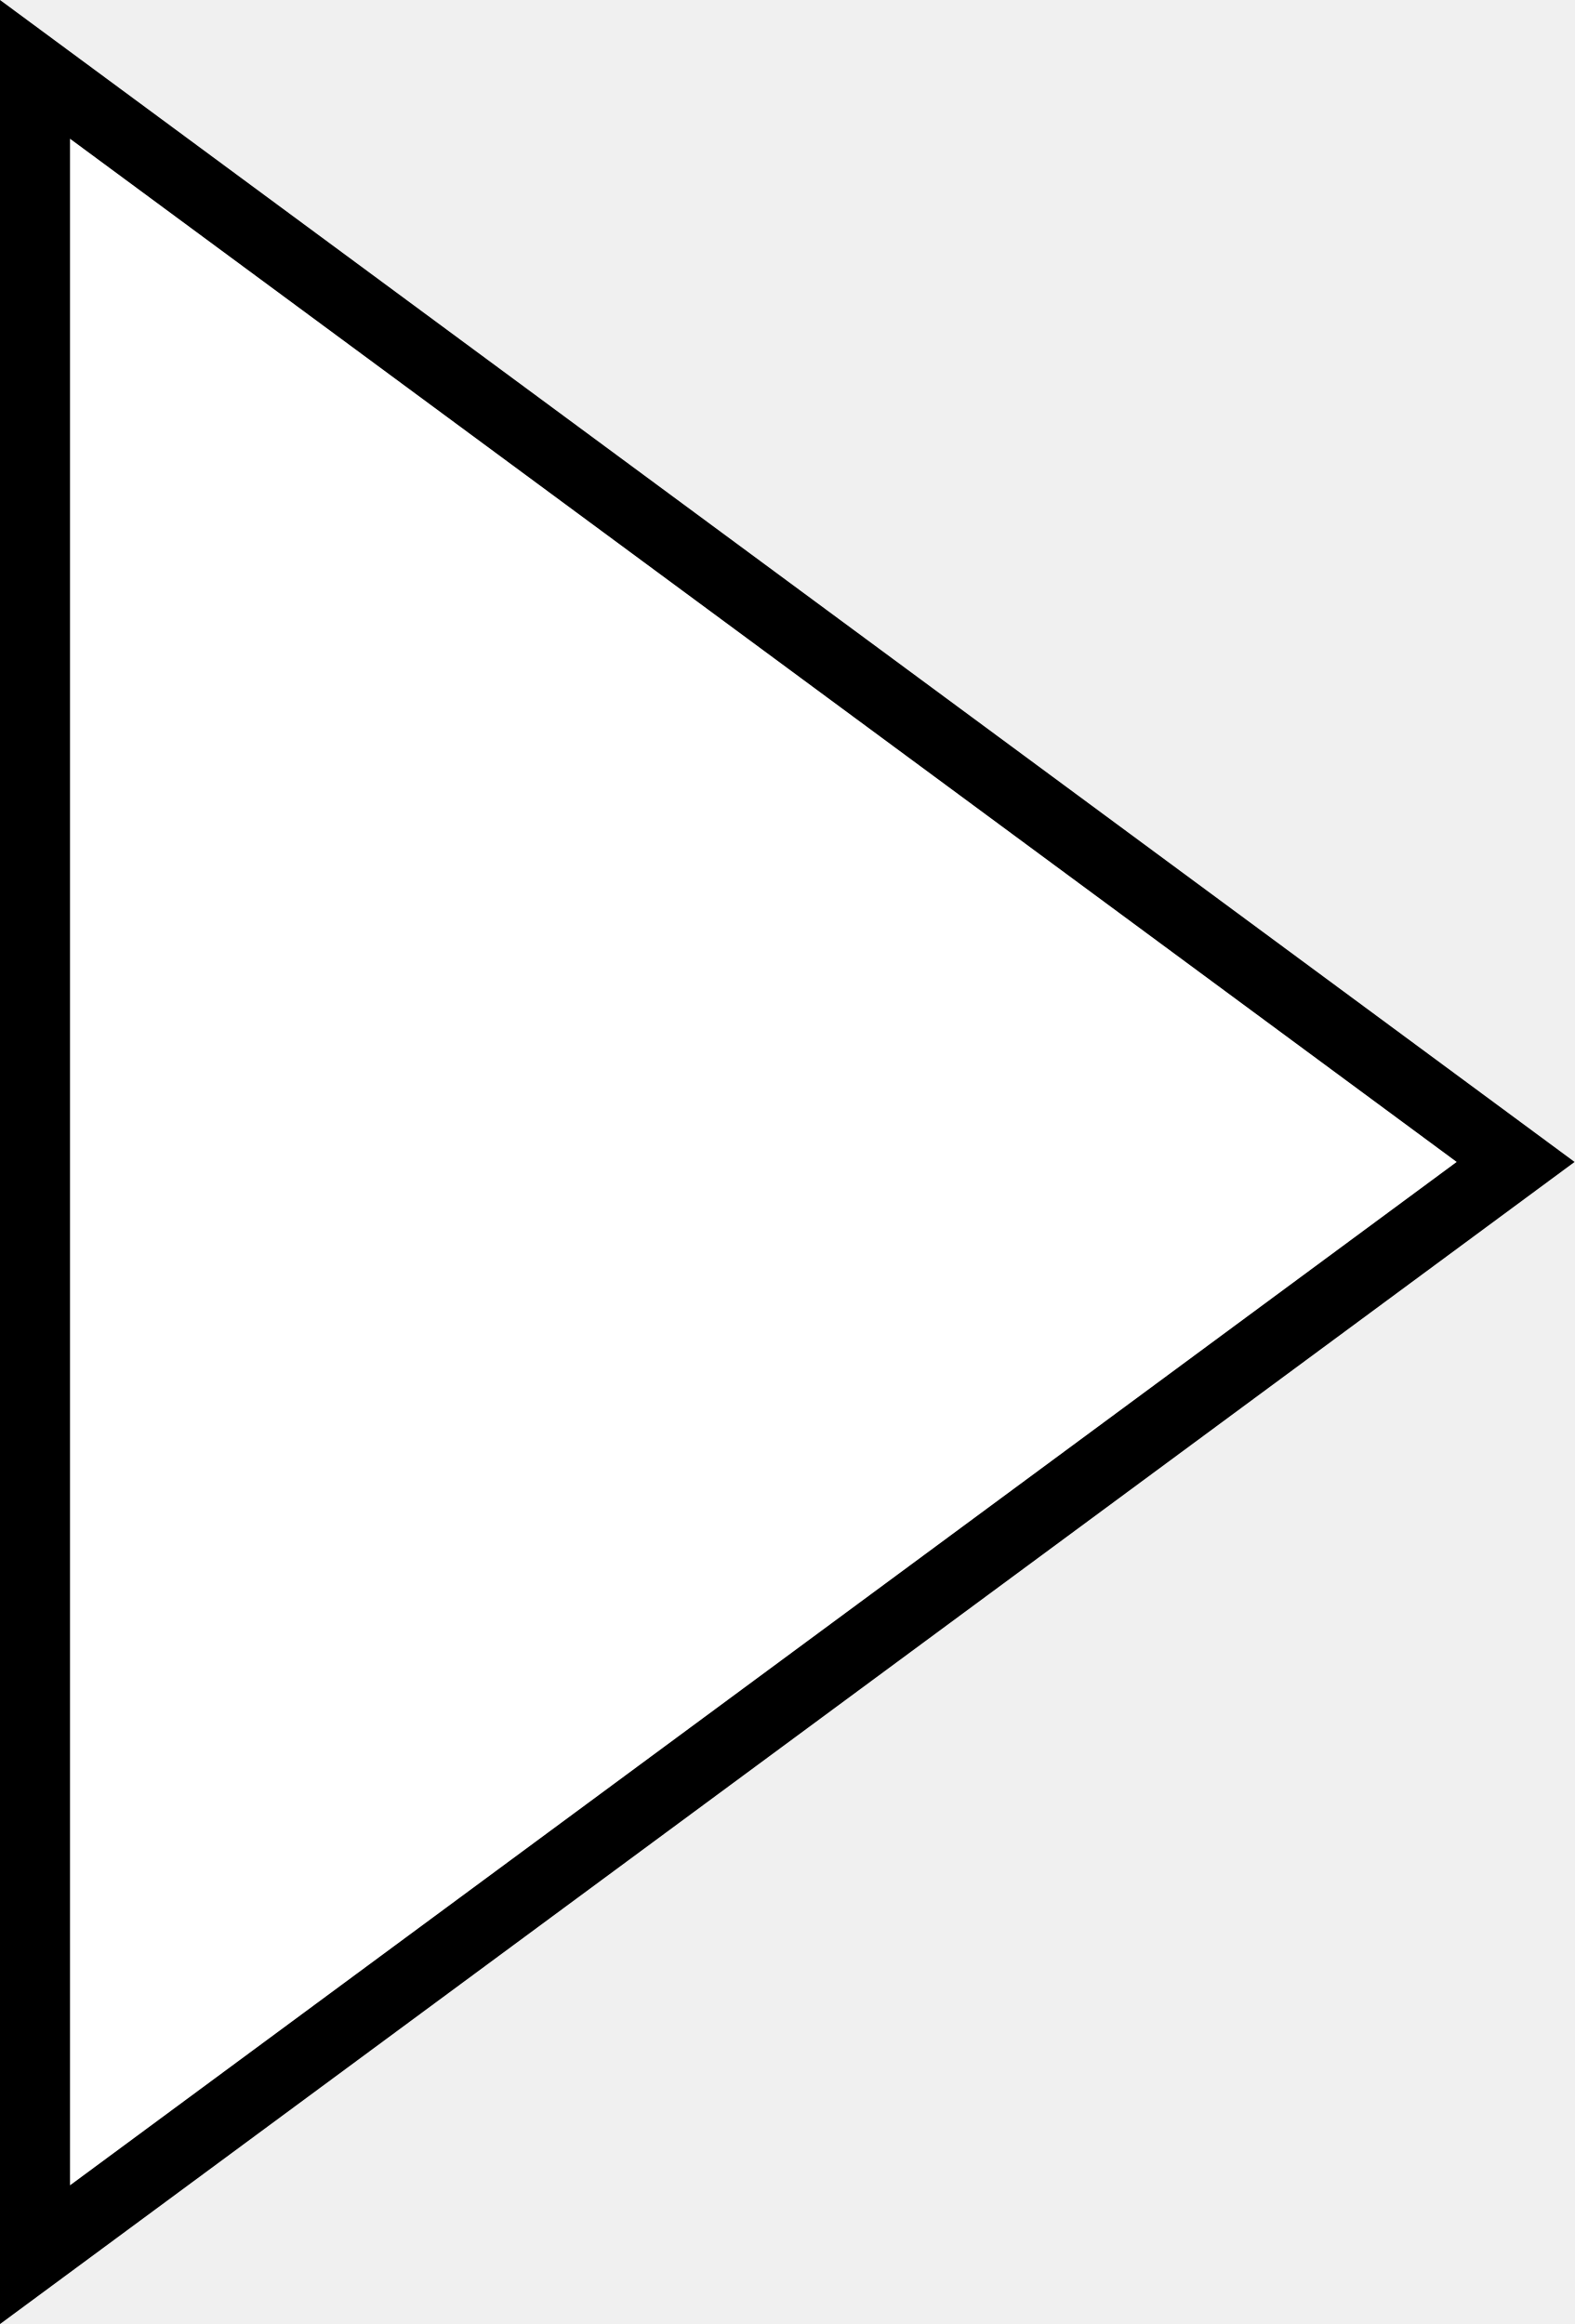
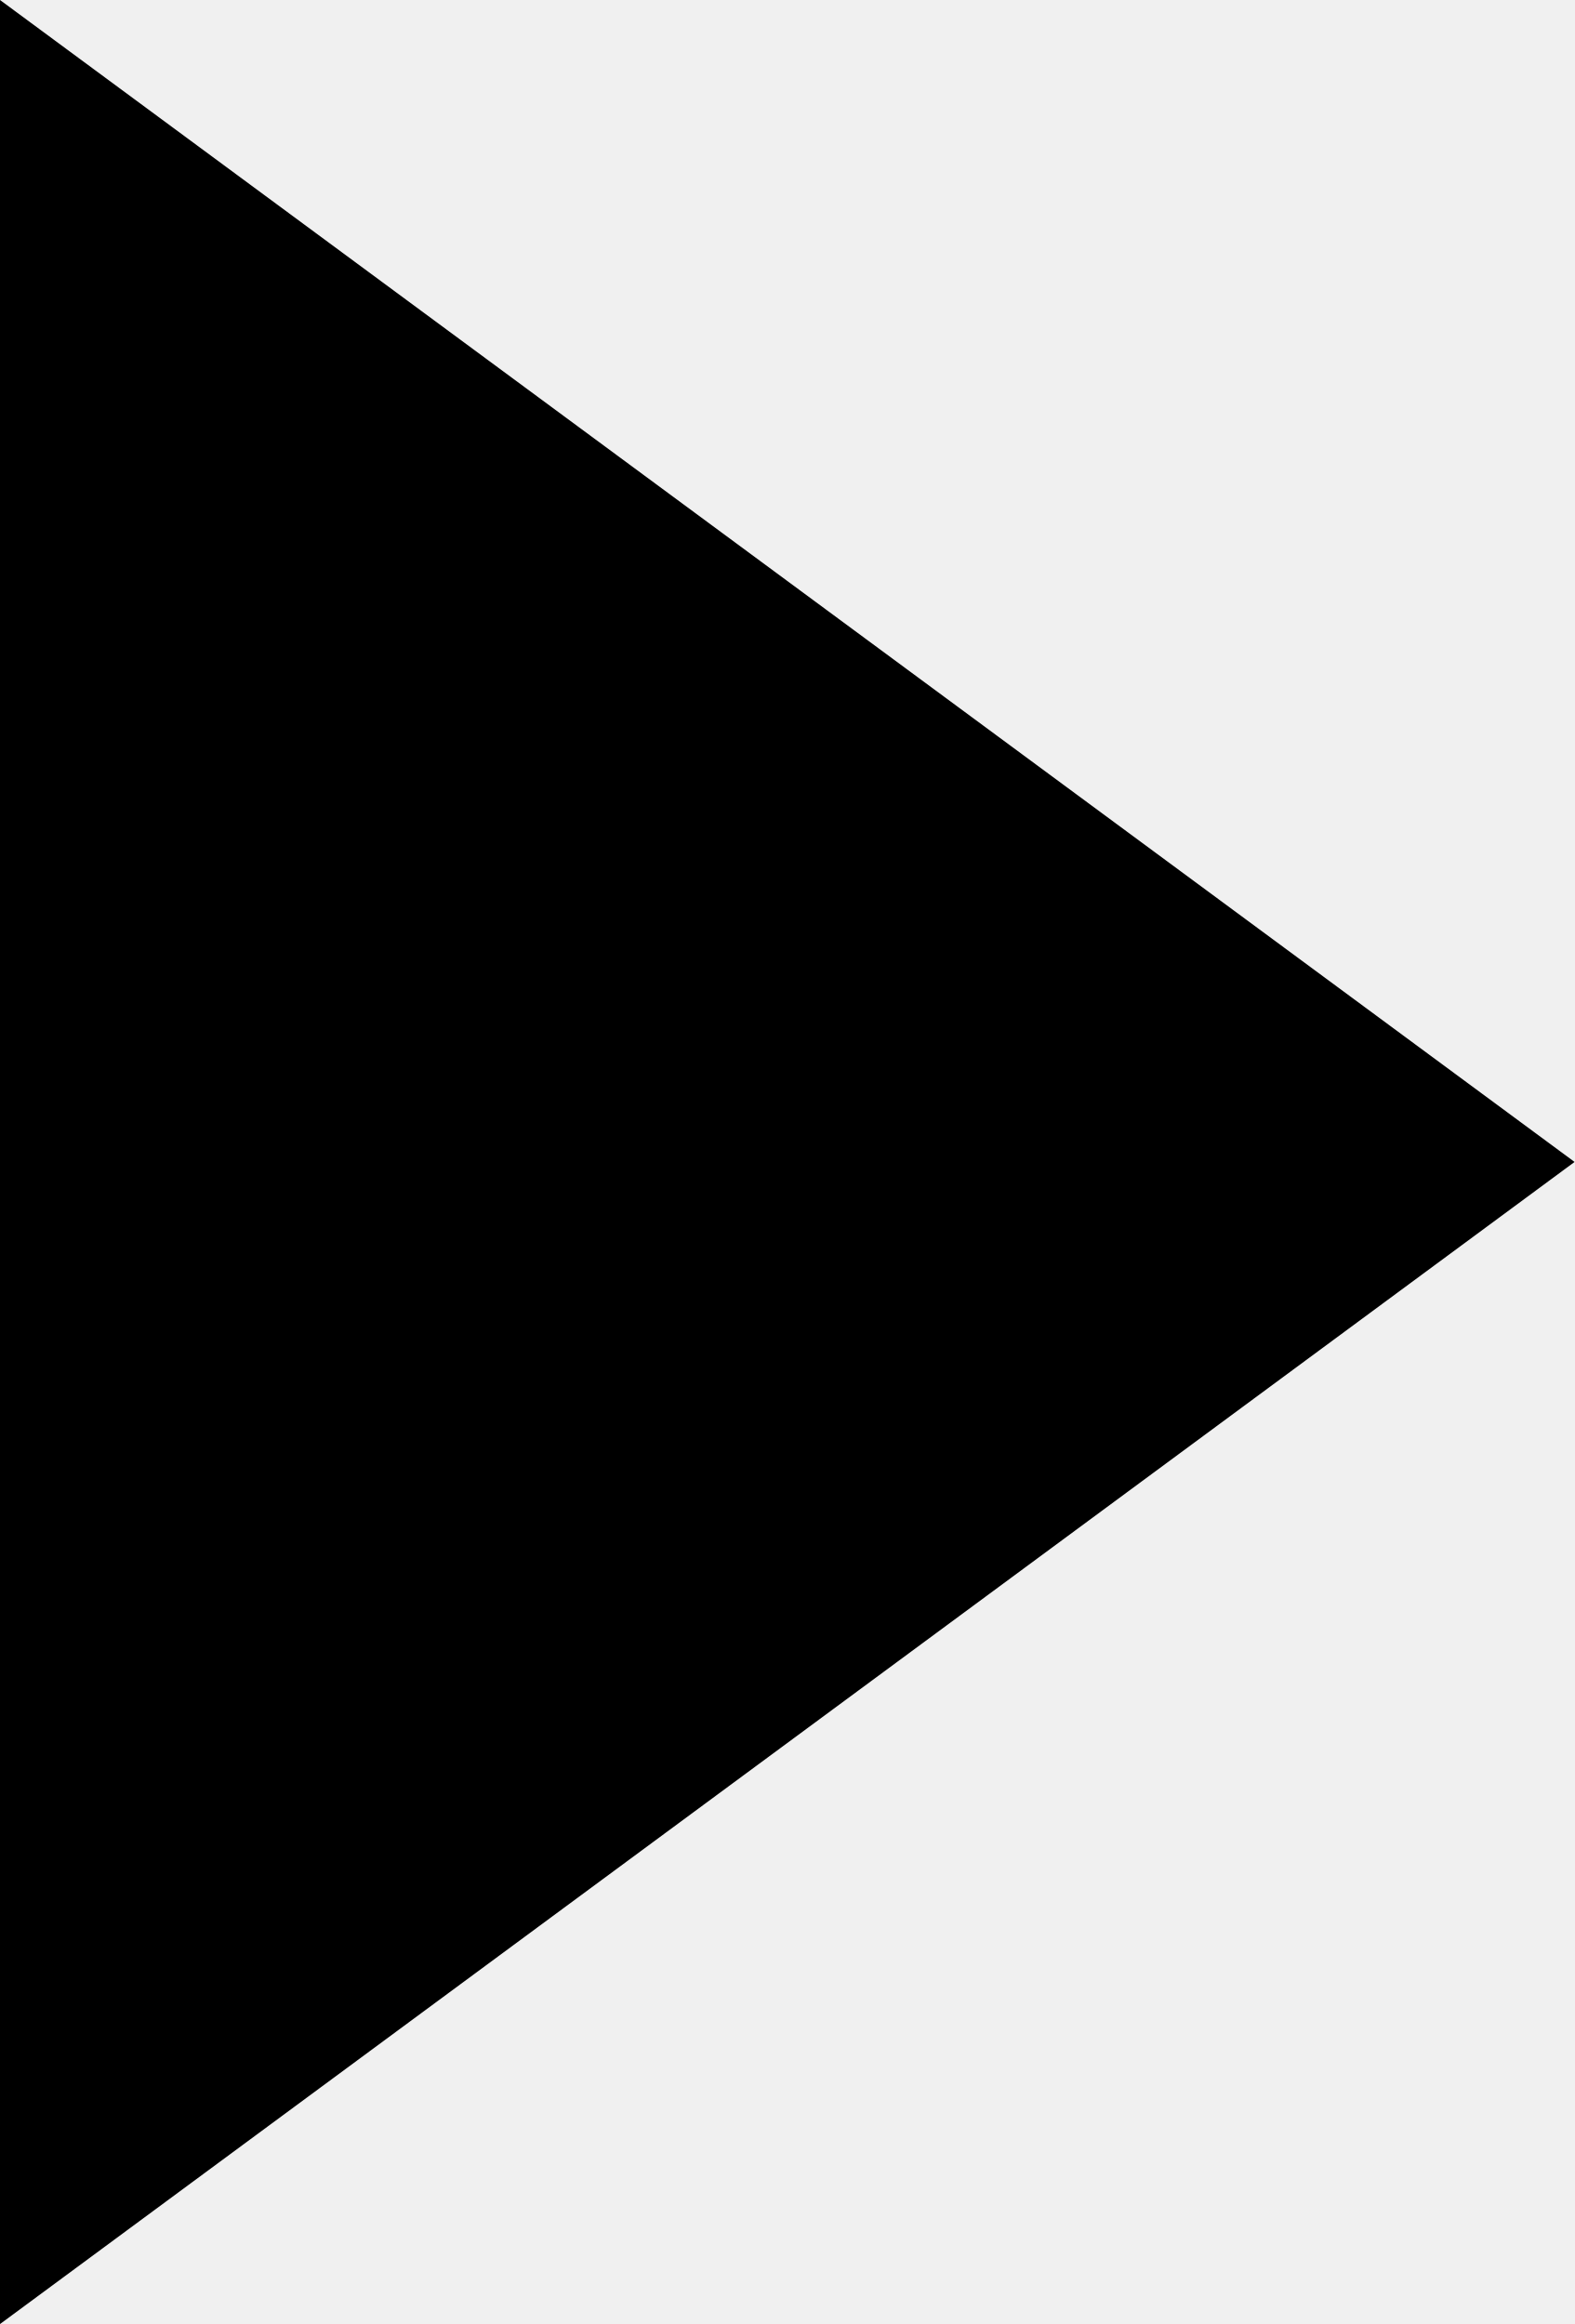
<svg xmlns="http://www.w3.org/2000/svg" height="1.5em" viewBox="0 0 28.11 41.496">
-   <path d="M0 1.237l26.433 19.51L0 40.257V1.237z" fill="#fff" />
+   <path class="animate-zone player-btn" d="M0 1.237l26.433 19.51L0 40.257V1.237z" />
  <path d="M1.25 2.475V39.02l24.756-18.273L1.25 2.477zM0 41.495V0l28.11 20.747L0 41.497z" />
</svg>
